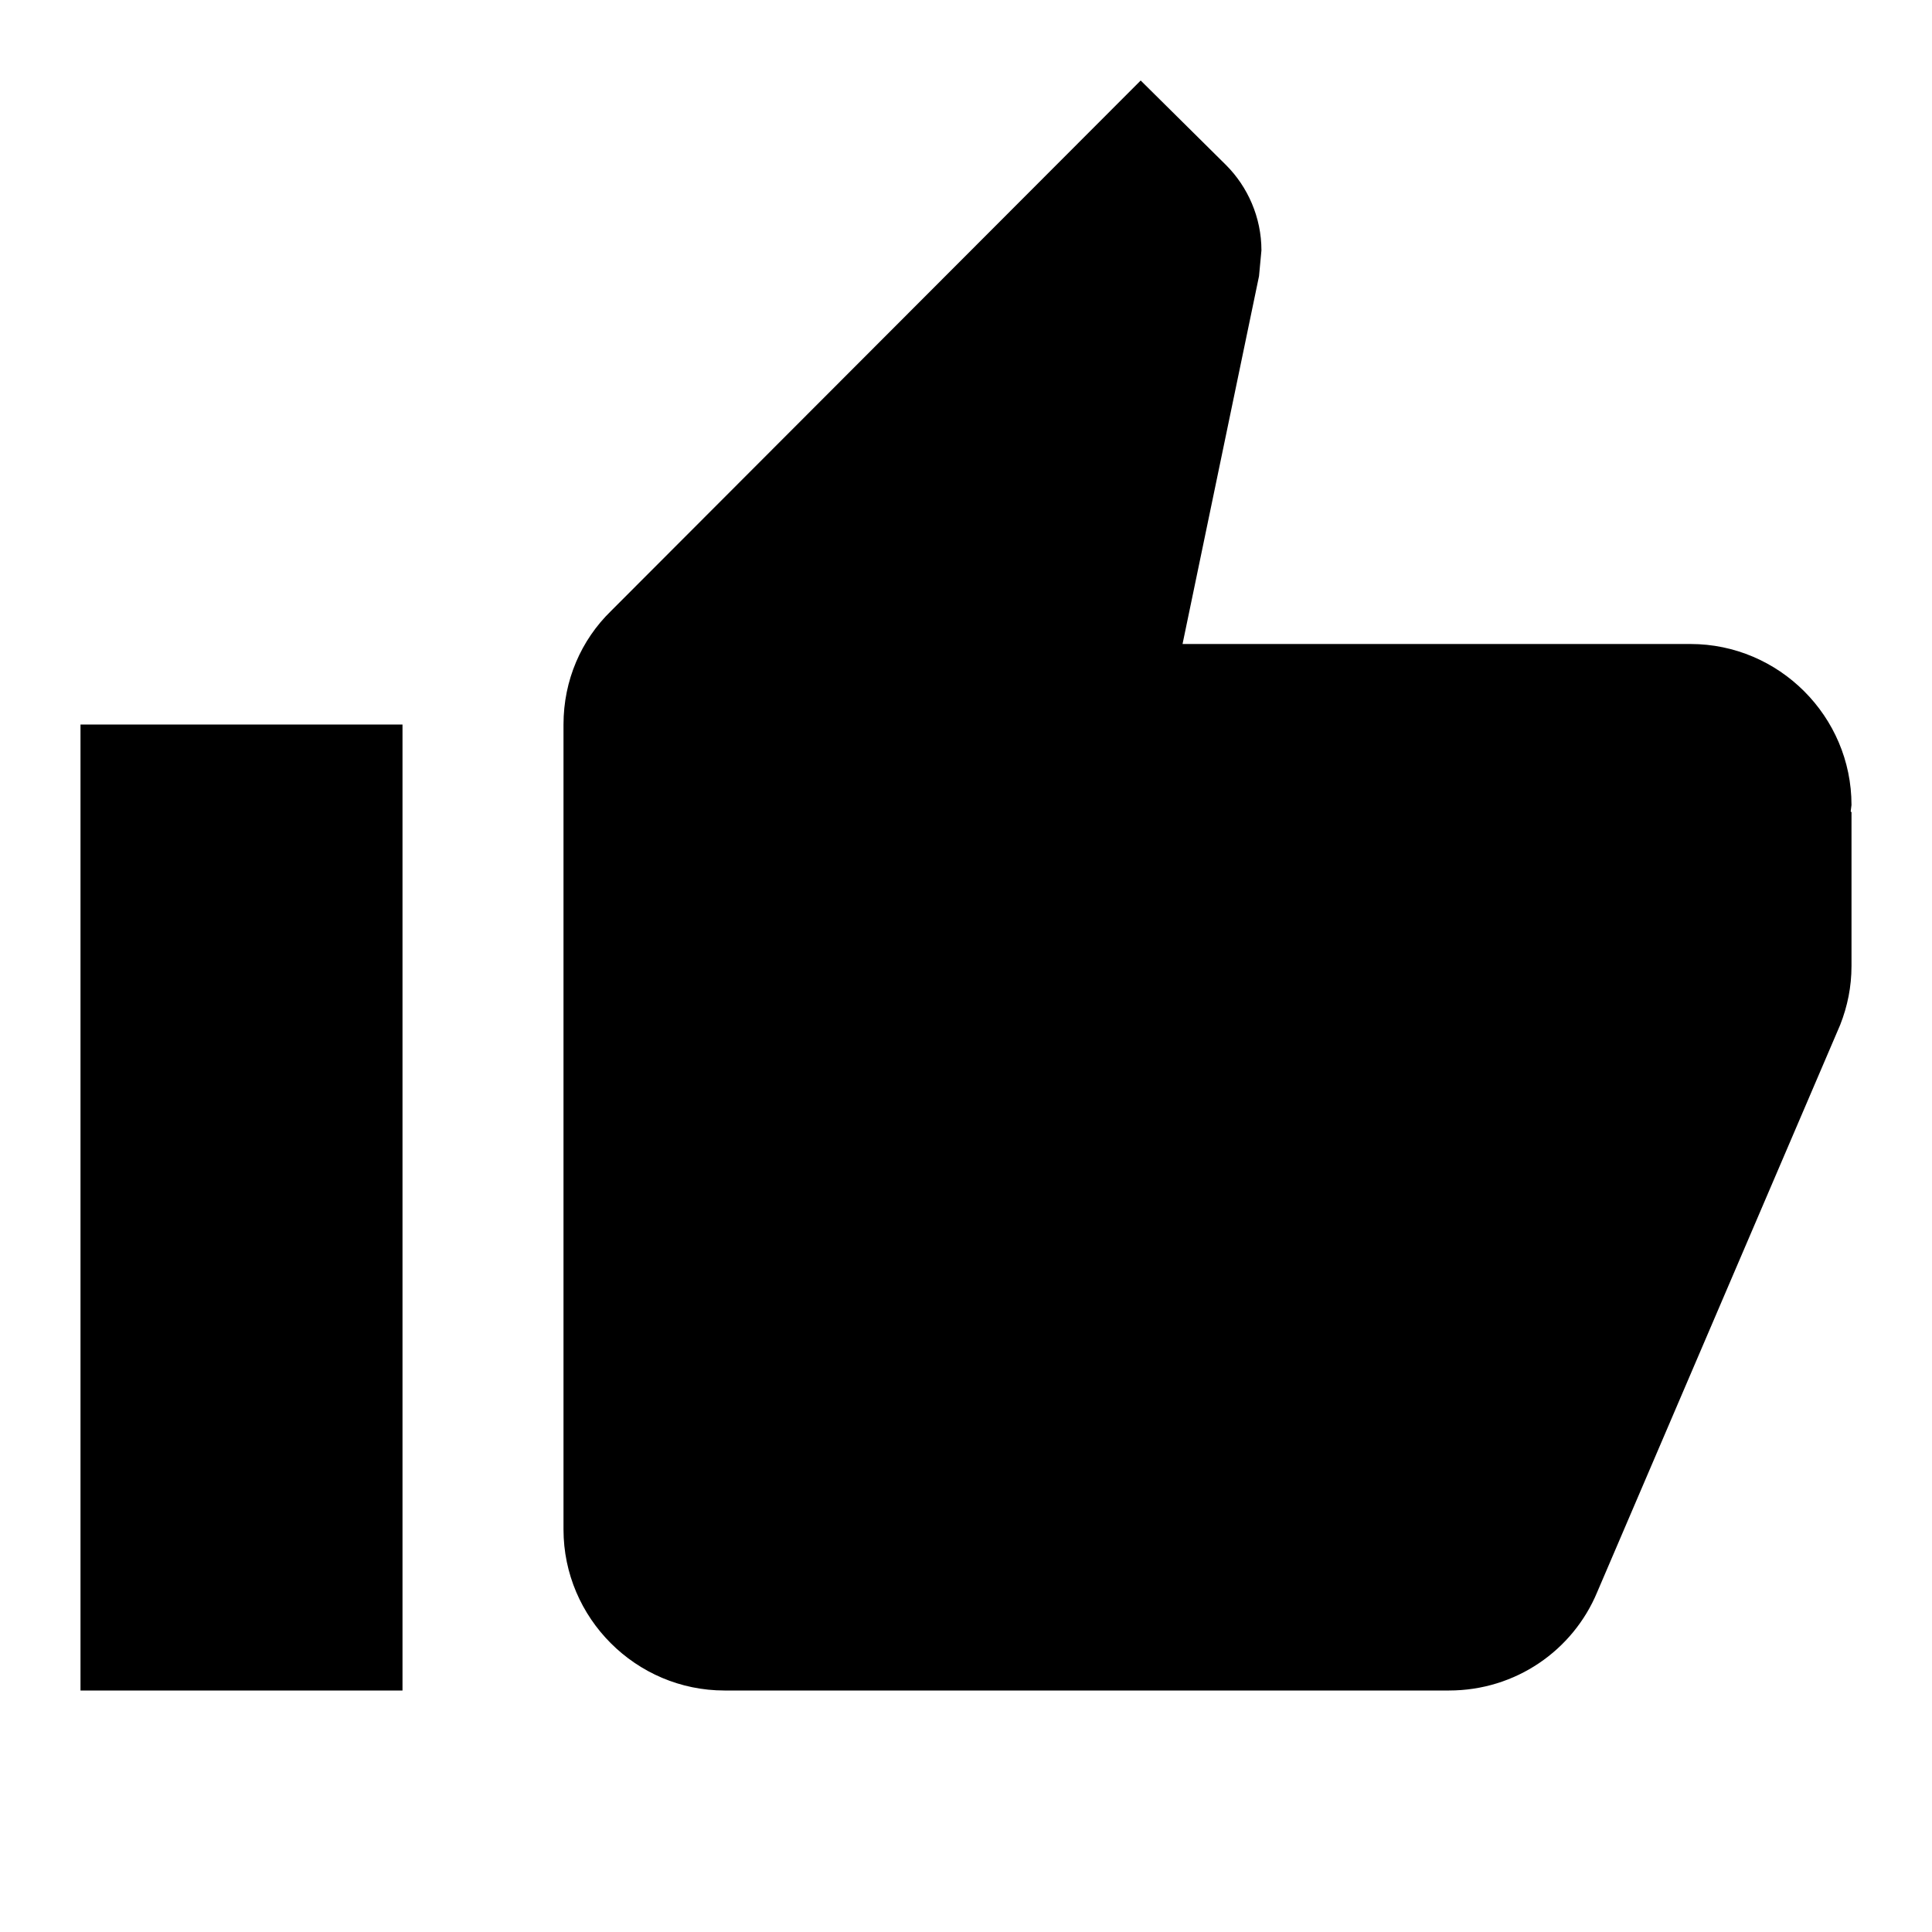
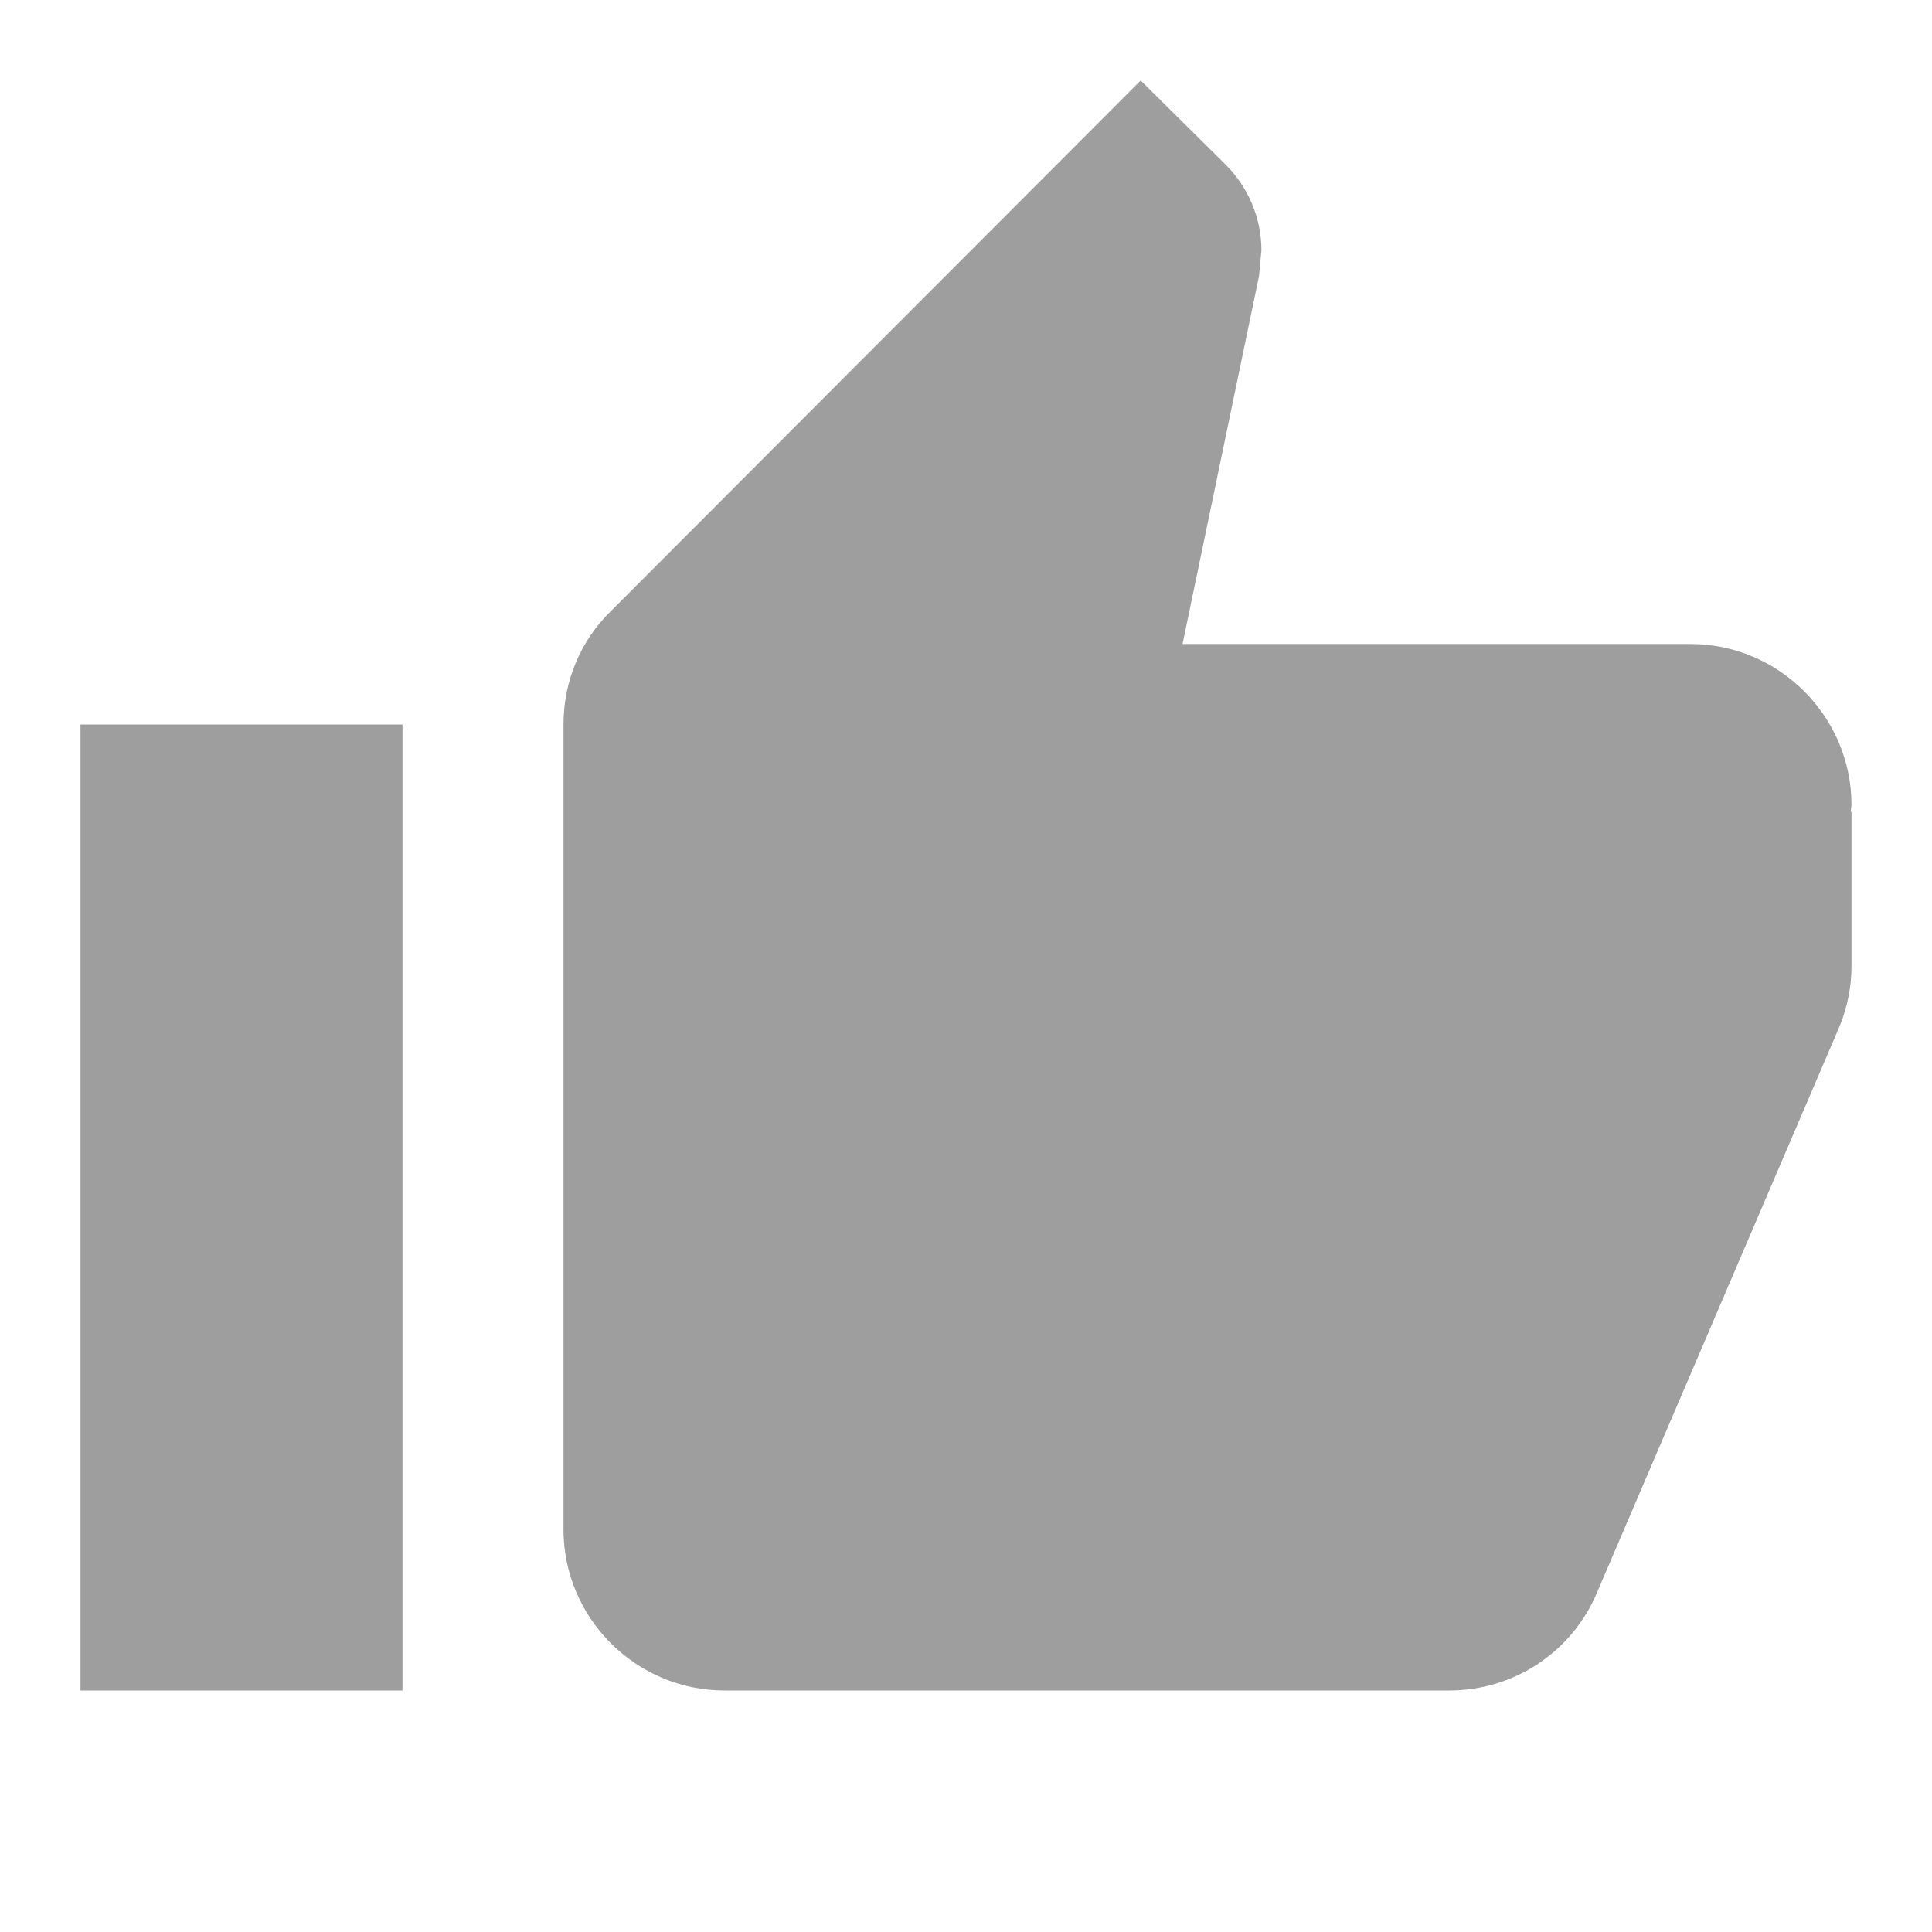
<svg xmlns="http://www.w3.org/2000/svg" viewBox="0 0 24 24" preserveAspectRatio="xMidYMid meet" focusable="false" class="style-scope yt-icon" style="pointer-events: none; display: block; width: 100%; height: 100%;">
  <g class="style-scope yt-icon">
-     <path d="M1 21h4V9H1v12zm22-11c0-1.1-.9-2-2-2h-6.31l.95-4.57.03-.32c0-.41-.17-.79-.44-1.06L14.17 1 7.59 7.59C7.22 7.95 7 8.45 7 9v10c0 1.1.9 2 2 2h9c.83 0 1.54-.5 1.84-1.22l3.02-7.05c.09-.23.14-.47.14-.73v-1.91l-.01-.01L23 10z" class="style-scope yt-icon" />
+     <path d="M1 21h4V9H1v12zm22-11c0-1.1-.9-2-2-2h-6.31l.95-4.57.03-.32c0-.41-.17-.79-.44-1.06L14.17 1 7.59 7.59C7.22 7.95 7 8.45 7 9v10c0 1.1.9 2 2 2h9c.83 0 1.54-.5 1.84-1.22l3.02-7.05c.09-.23.14-.47.14-.73v-1.91l-.01-.01L23 10z" class="style-scope yt-icon" fill="#9e9e9e" />
  </g>
</svg>
